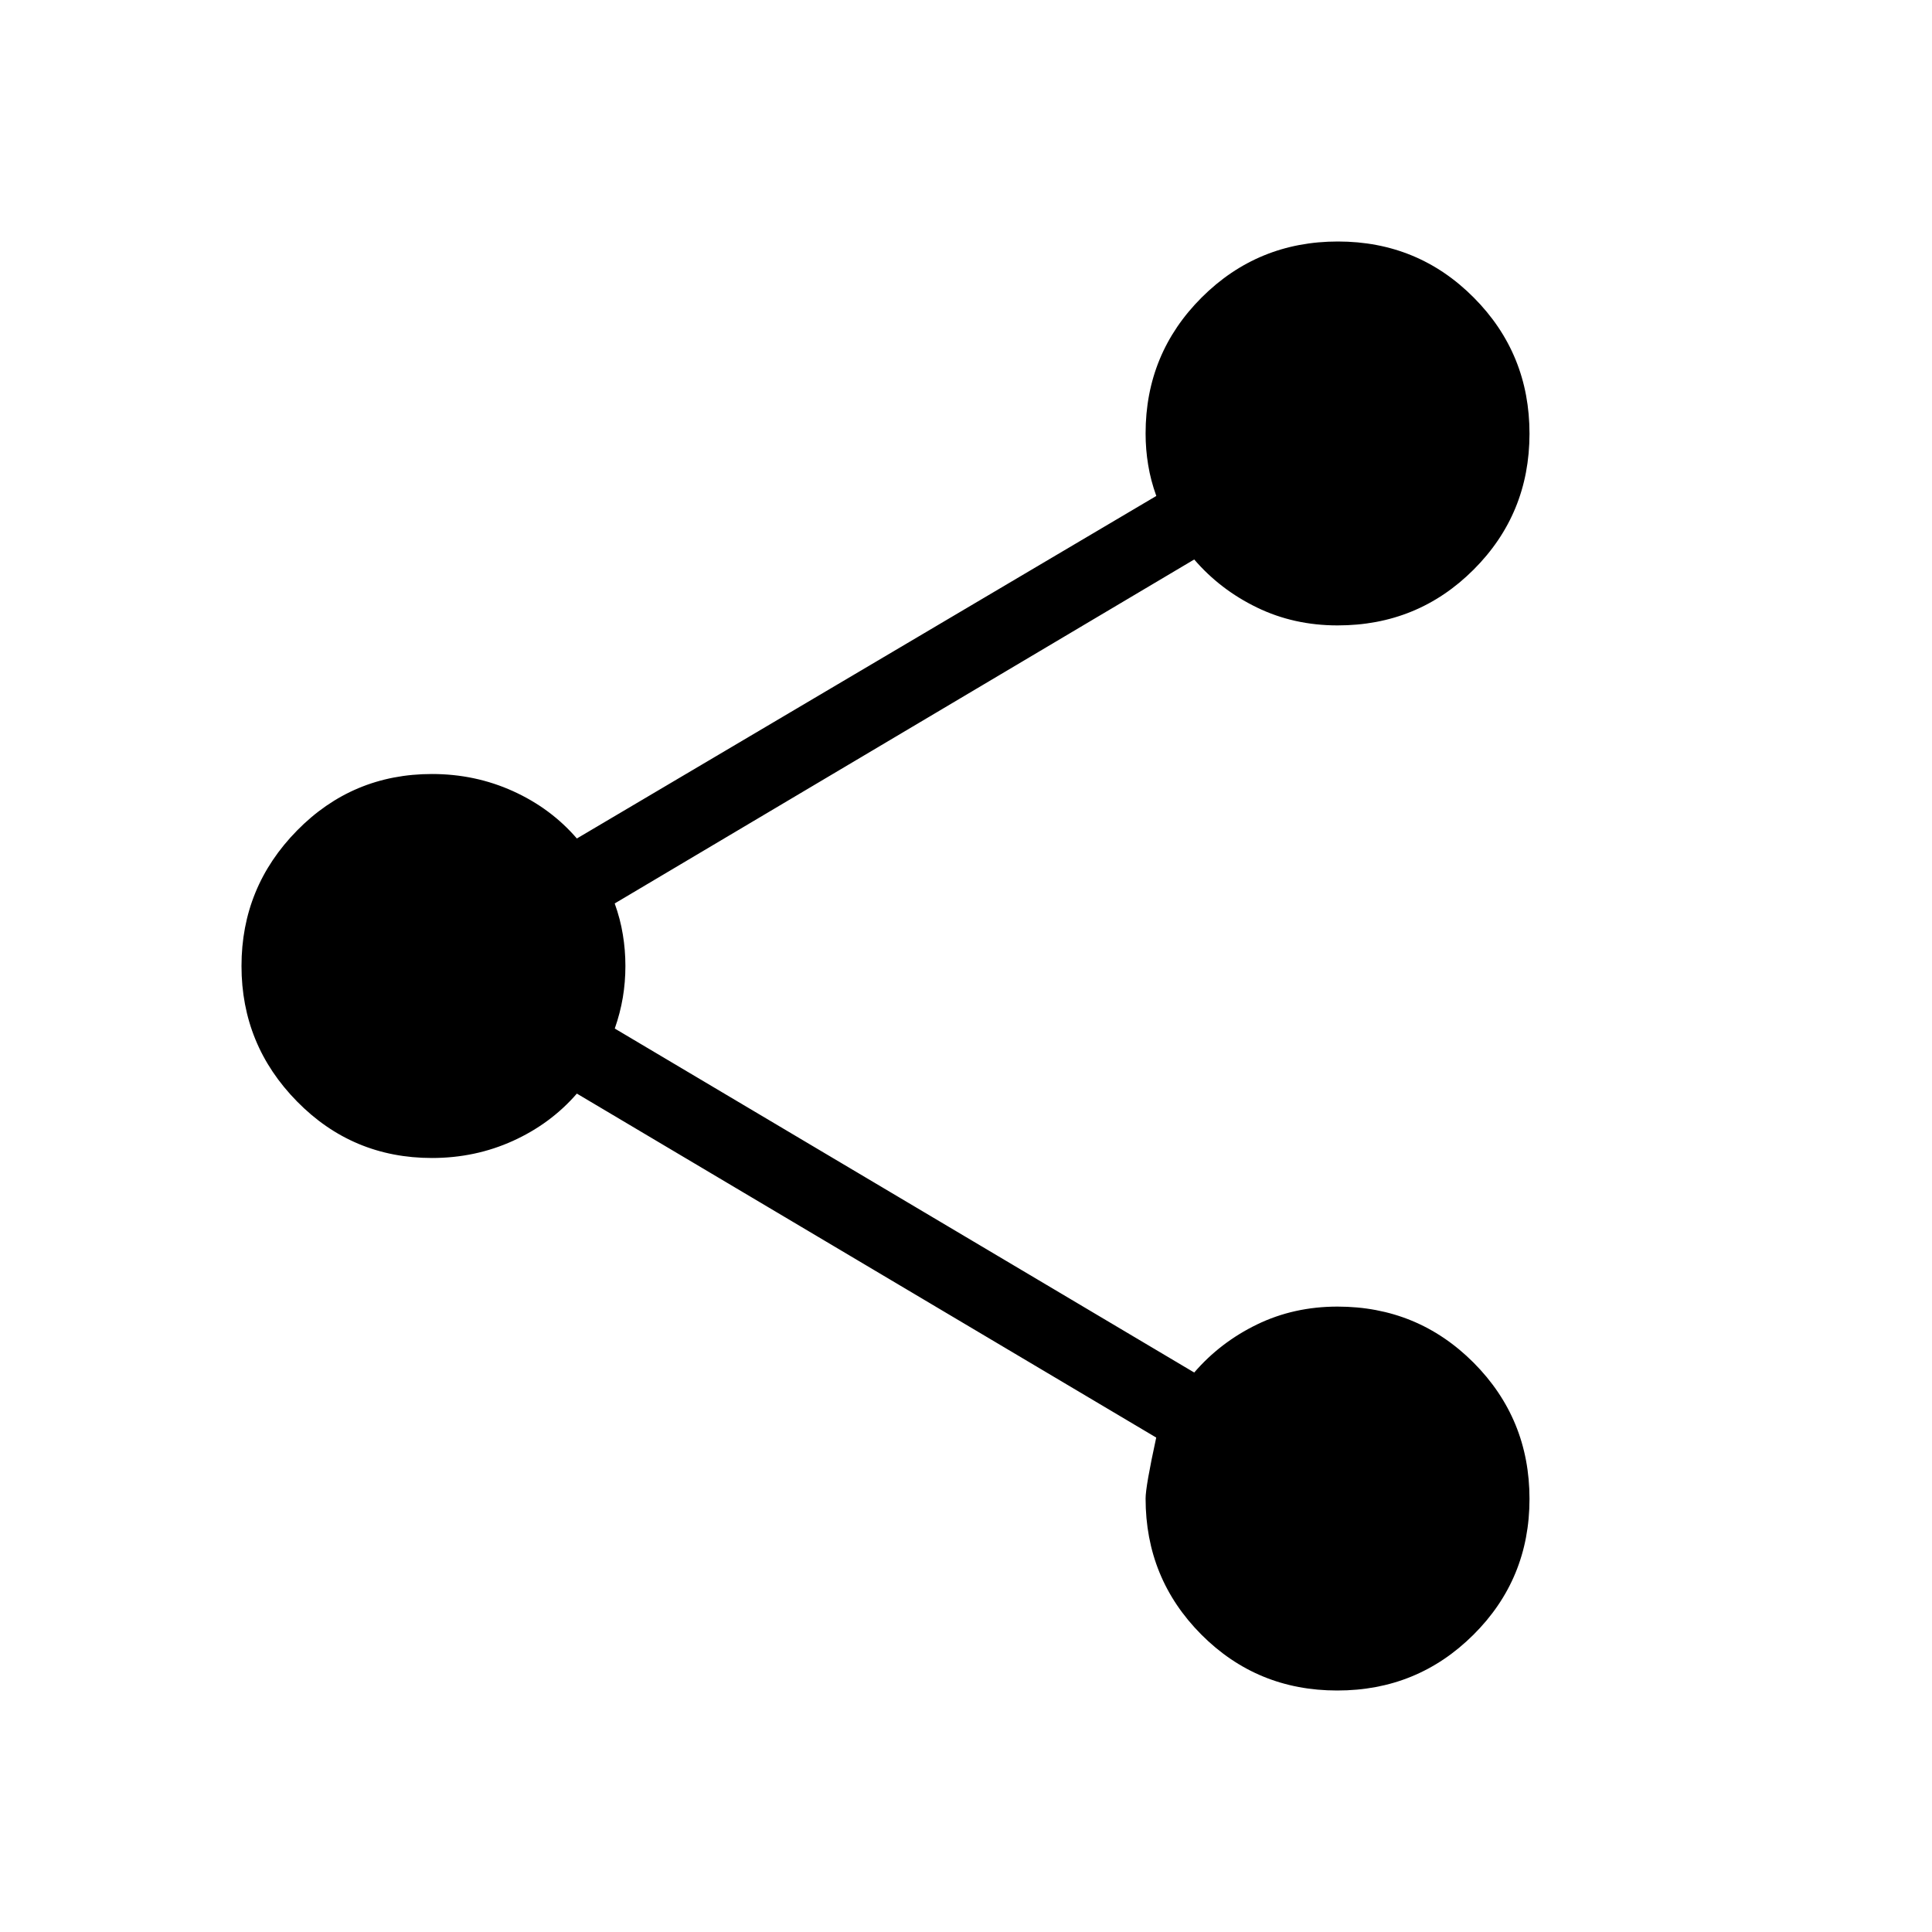
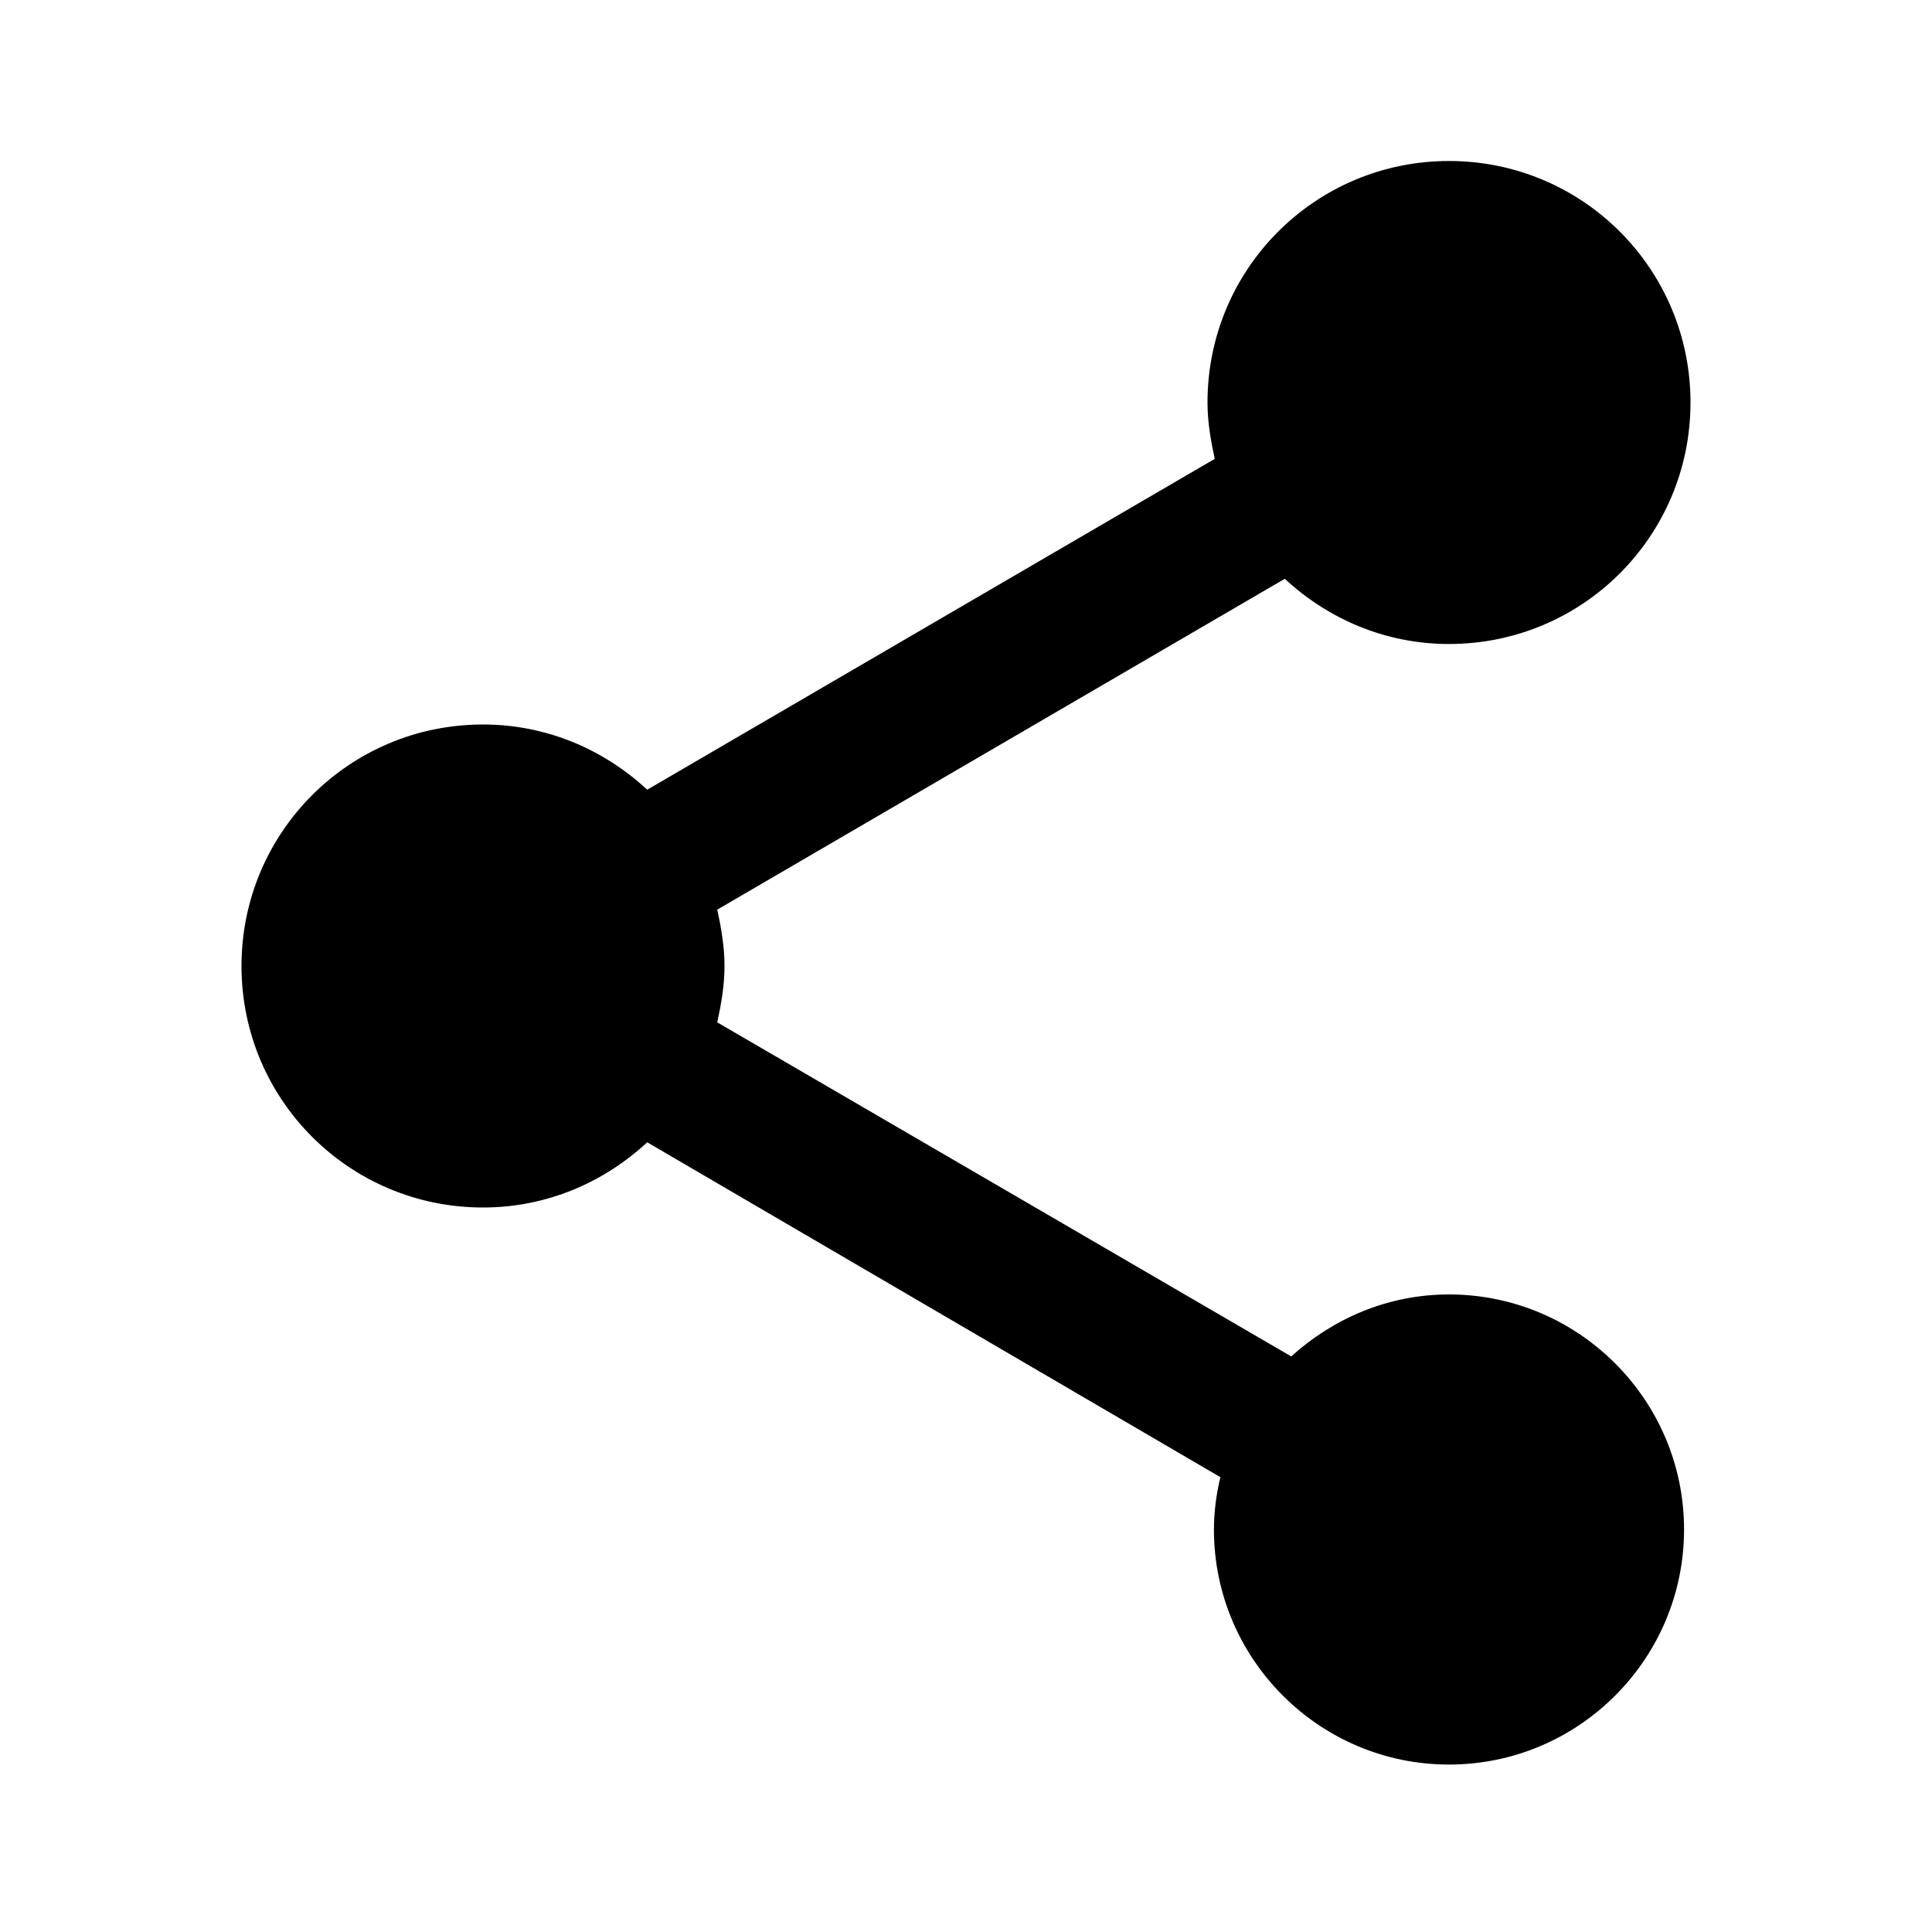
- <svg xmlns="http://www.w3.org/2000/svg" viewBox="0 0 24 24" fill="none">
-   <path fill="currentColor" d="M16.61 21q-.994 0-1.687-.695q-.692-.696-.692-1.69q0-.15.132-.757l-7.197-4.273q-.324.374-.793.587t-1.007.213q-.986 0-1.676-.702T3 12t.69-1.683t1.676-.702q.537 0 1.007.213t.793.588l7.198-4.255q-.07-.194-.101-.385q-.032-.192-.032-.392q0-.993.697-1.689Q15.625 3 16.62 3t1.688.697T19 5.389t-.695 1.688t-1.69.692q-.542 0-1-.222t-.78-.597l-7.199 4.273q.07.194.101.386q.032.191.032.391t-.032.391t-.1.386l7.198 4.273q.323-.375.78-.597q.458-.222 1-.222q.994 0 1.69.696q.695.698.695 1.693t-.697 1.688t-1.692.692" />
+ <svg xmlns="http://www.w3.org/2000/svg" width="24" height="24" viewBox="0 0 24 24">
+   <path fill="currentColor" d="M18 16.08c-.76 0-1.44.3-1.96.77L8.91 12.7c.05-.23.09-.46.09-.7s-.04-.47-.09-.7l7.05-4.11c.54.5 1.25.81 2.04.81c1.66 0 3-1.34 3-3s-1.34-3-3-3s-3 1.34-3 3c0 .24.04.47.09.7L8.04 9.81C7.5 9.31 6.79 9 6 9c-1.66 0-3 1.34-3 3s1.34 3 3 3c.79 0 1.5-.31 2.04-.81l7.12 4.16c-.05.21-.08.43-.08.65c0 1.61 1.31 2.92 2.92 2.92s2.92-1.31 2.92-2.92s-1.31-2.92-2.92-2.92" />
</svg>
